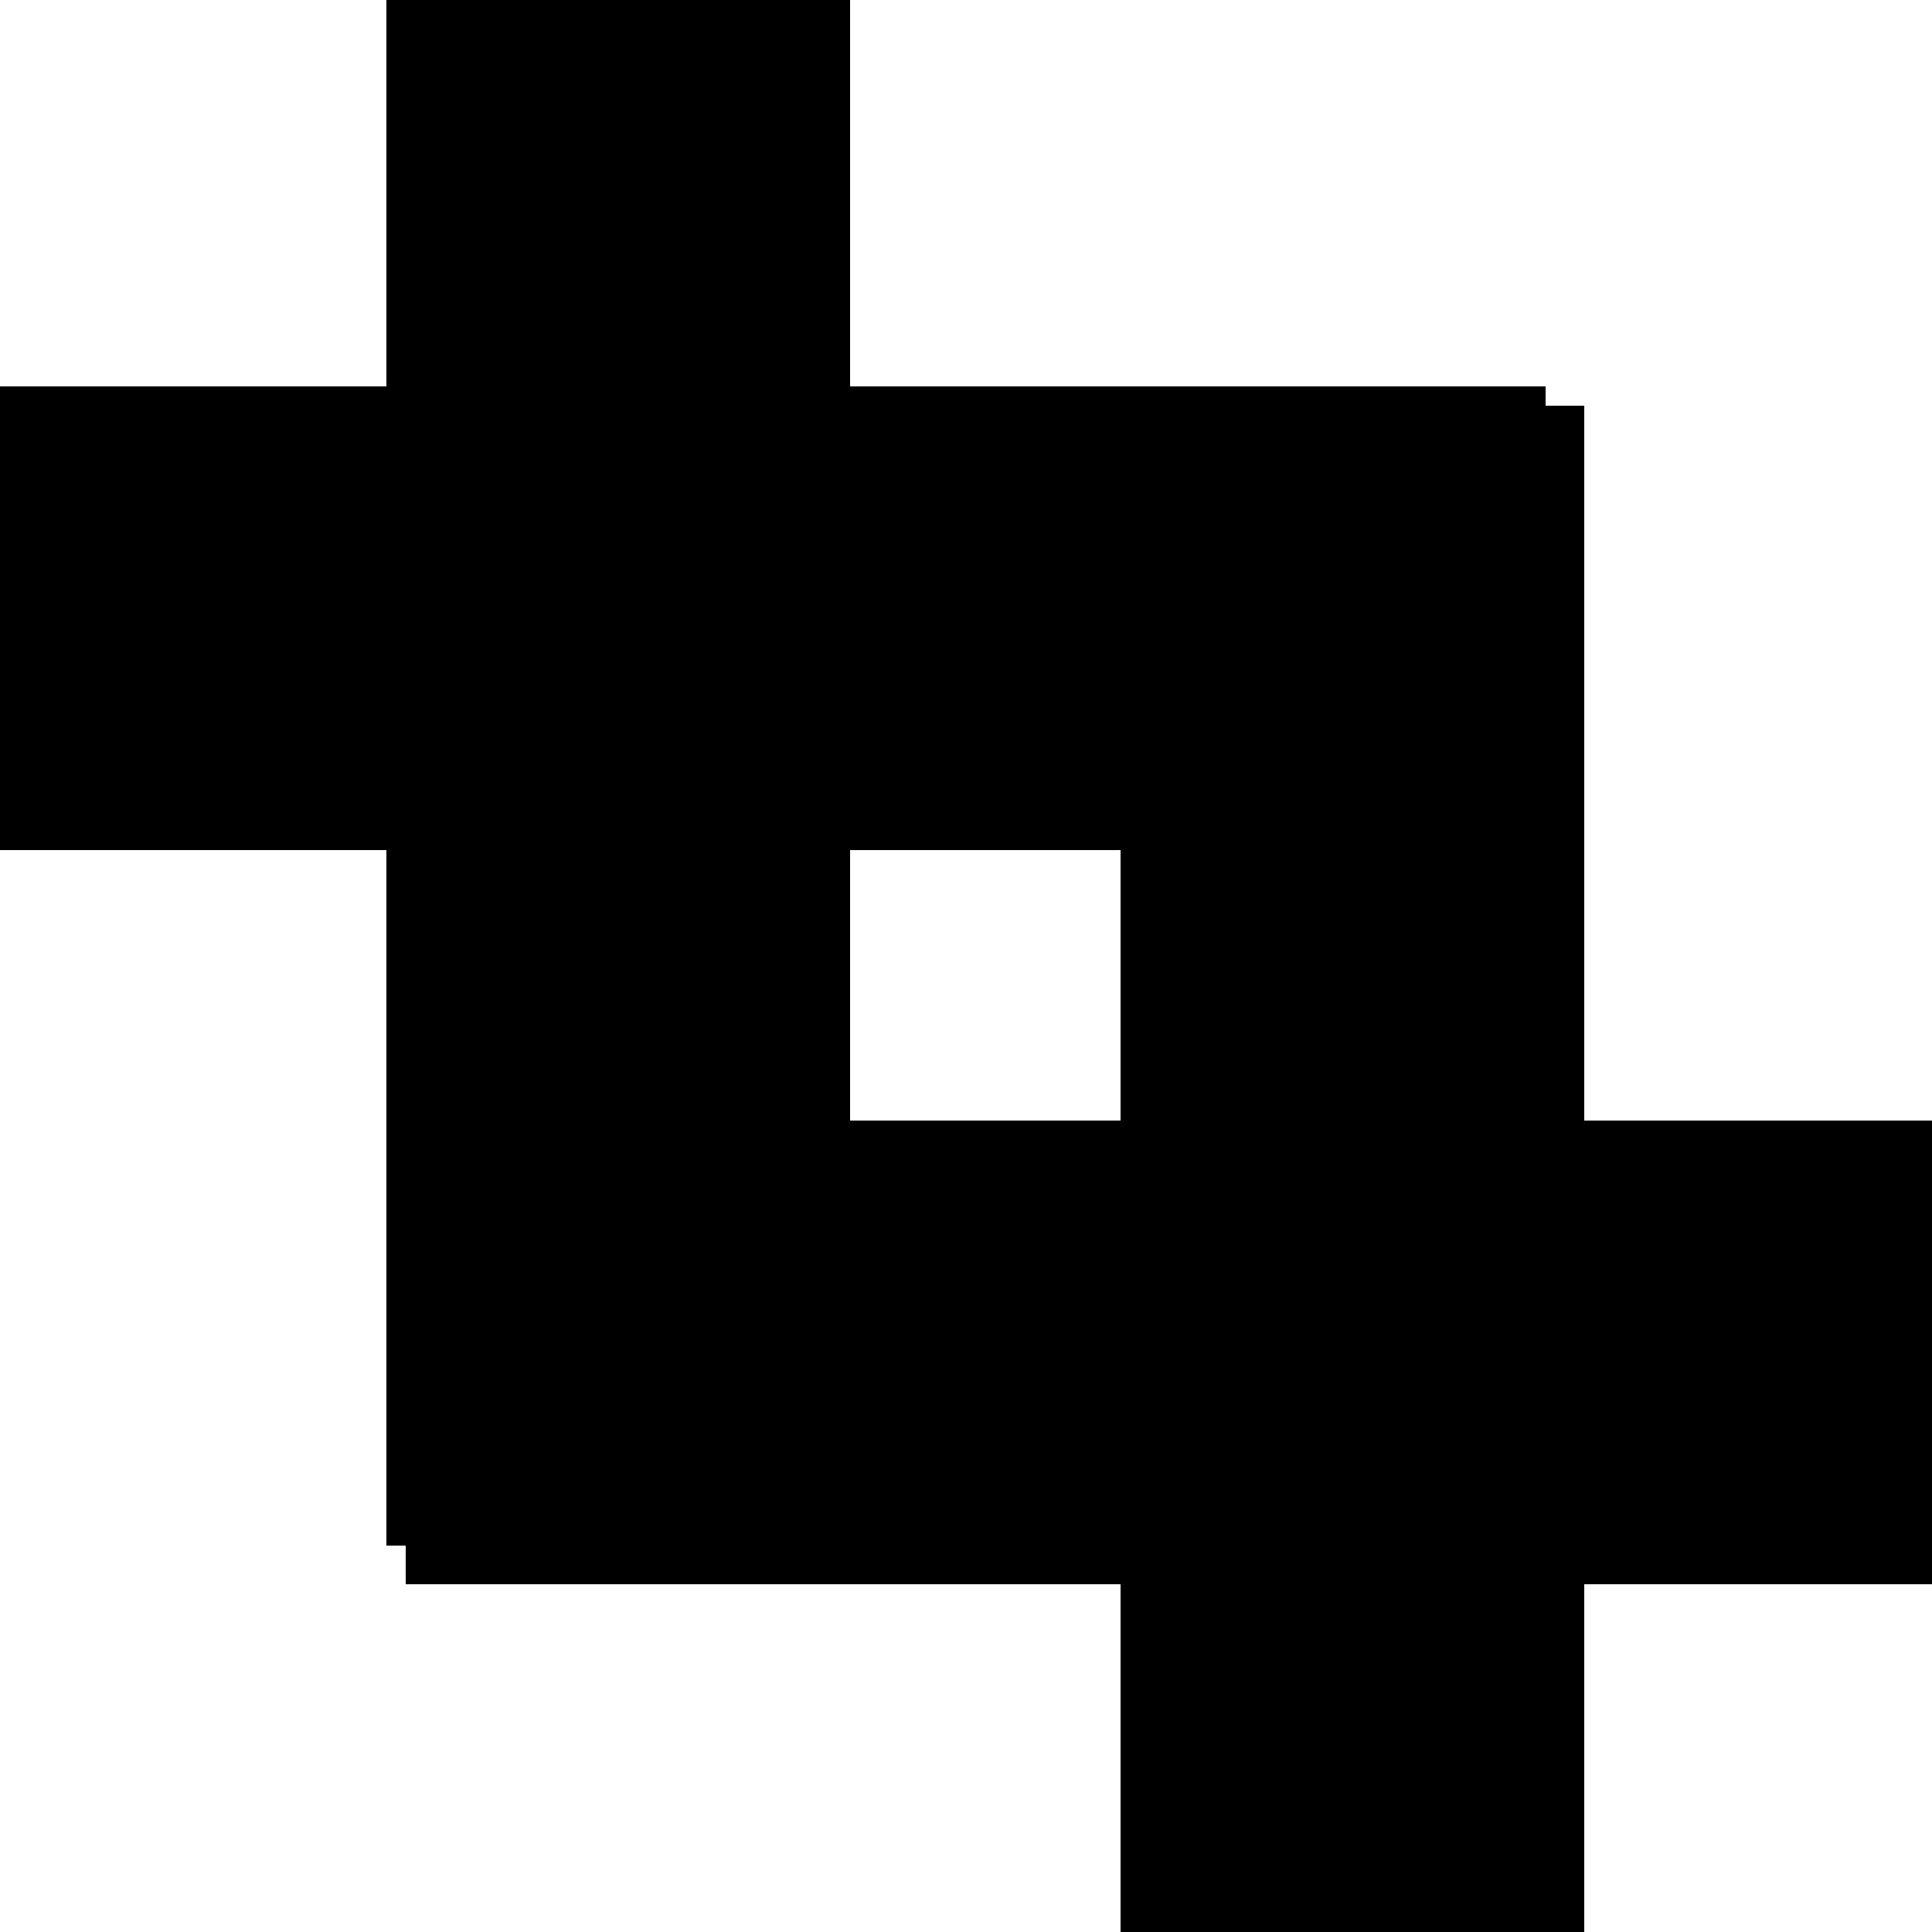
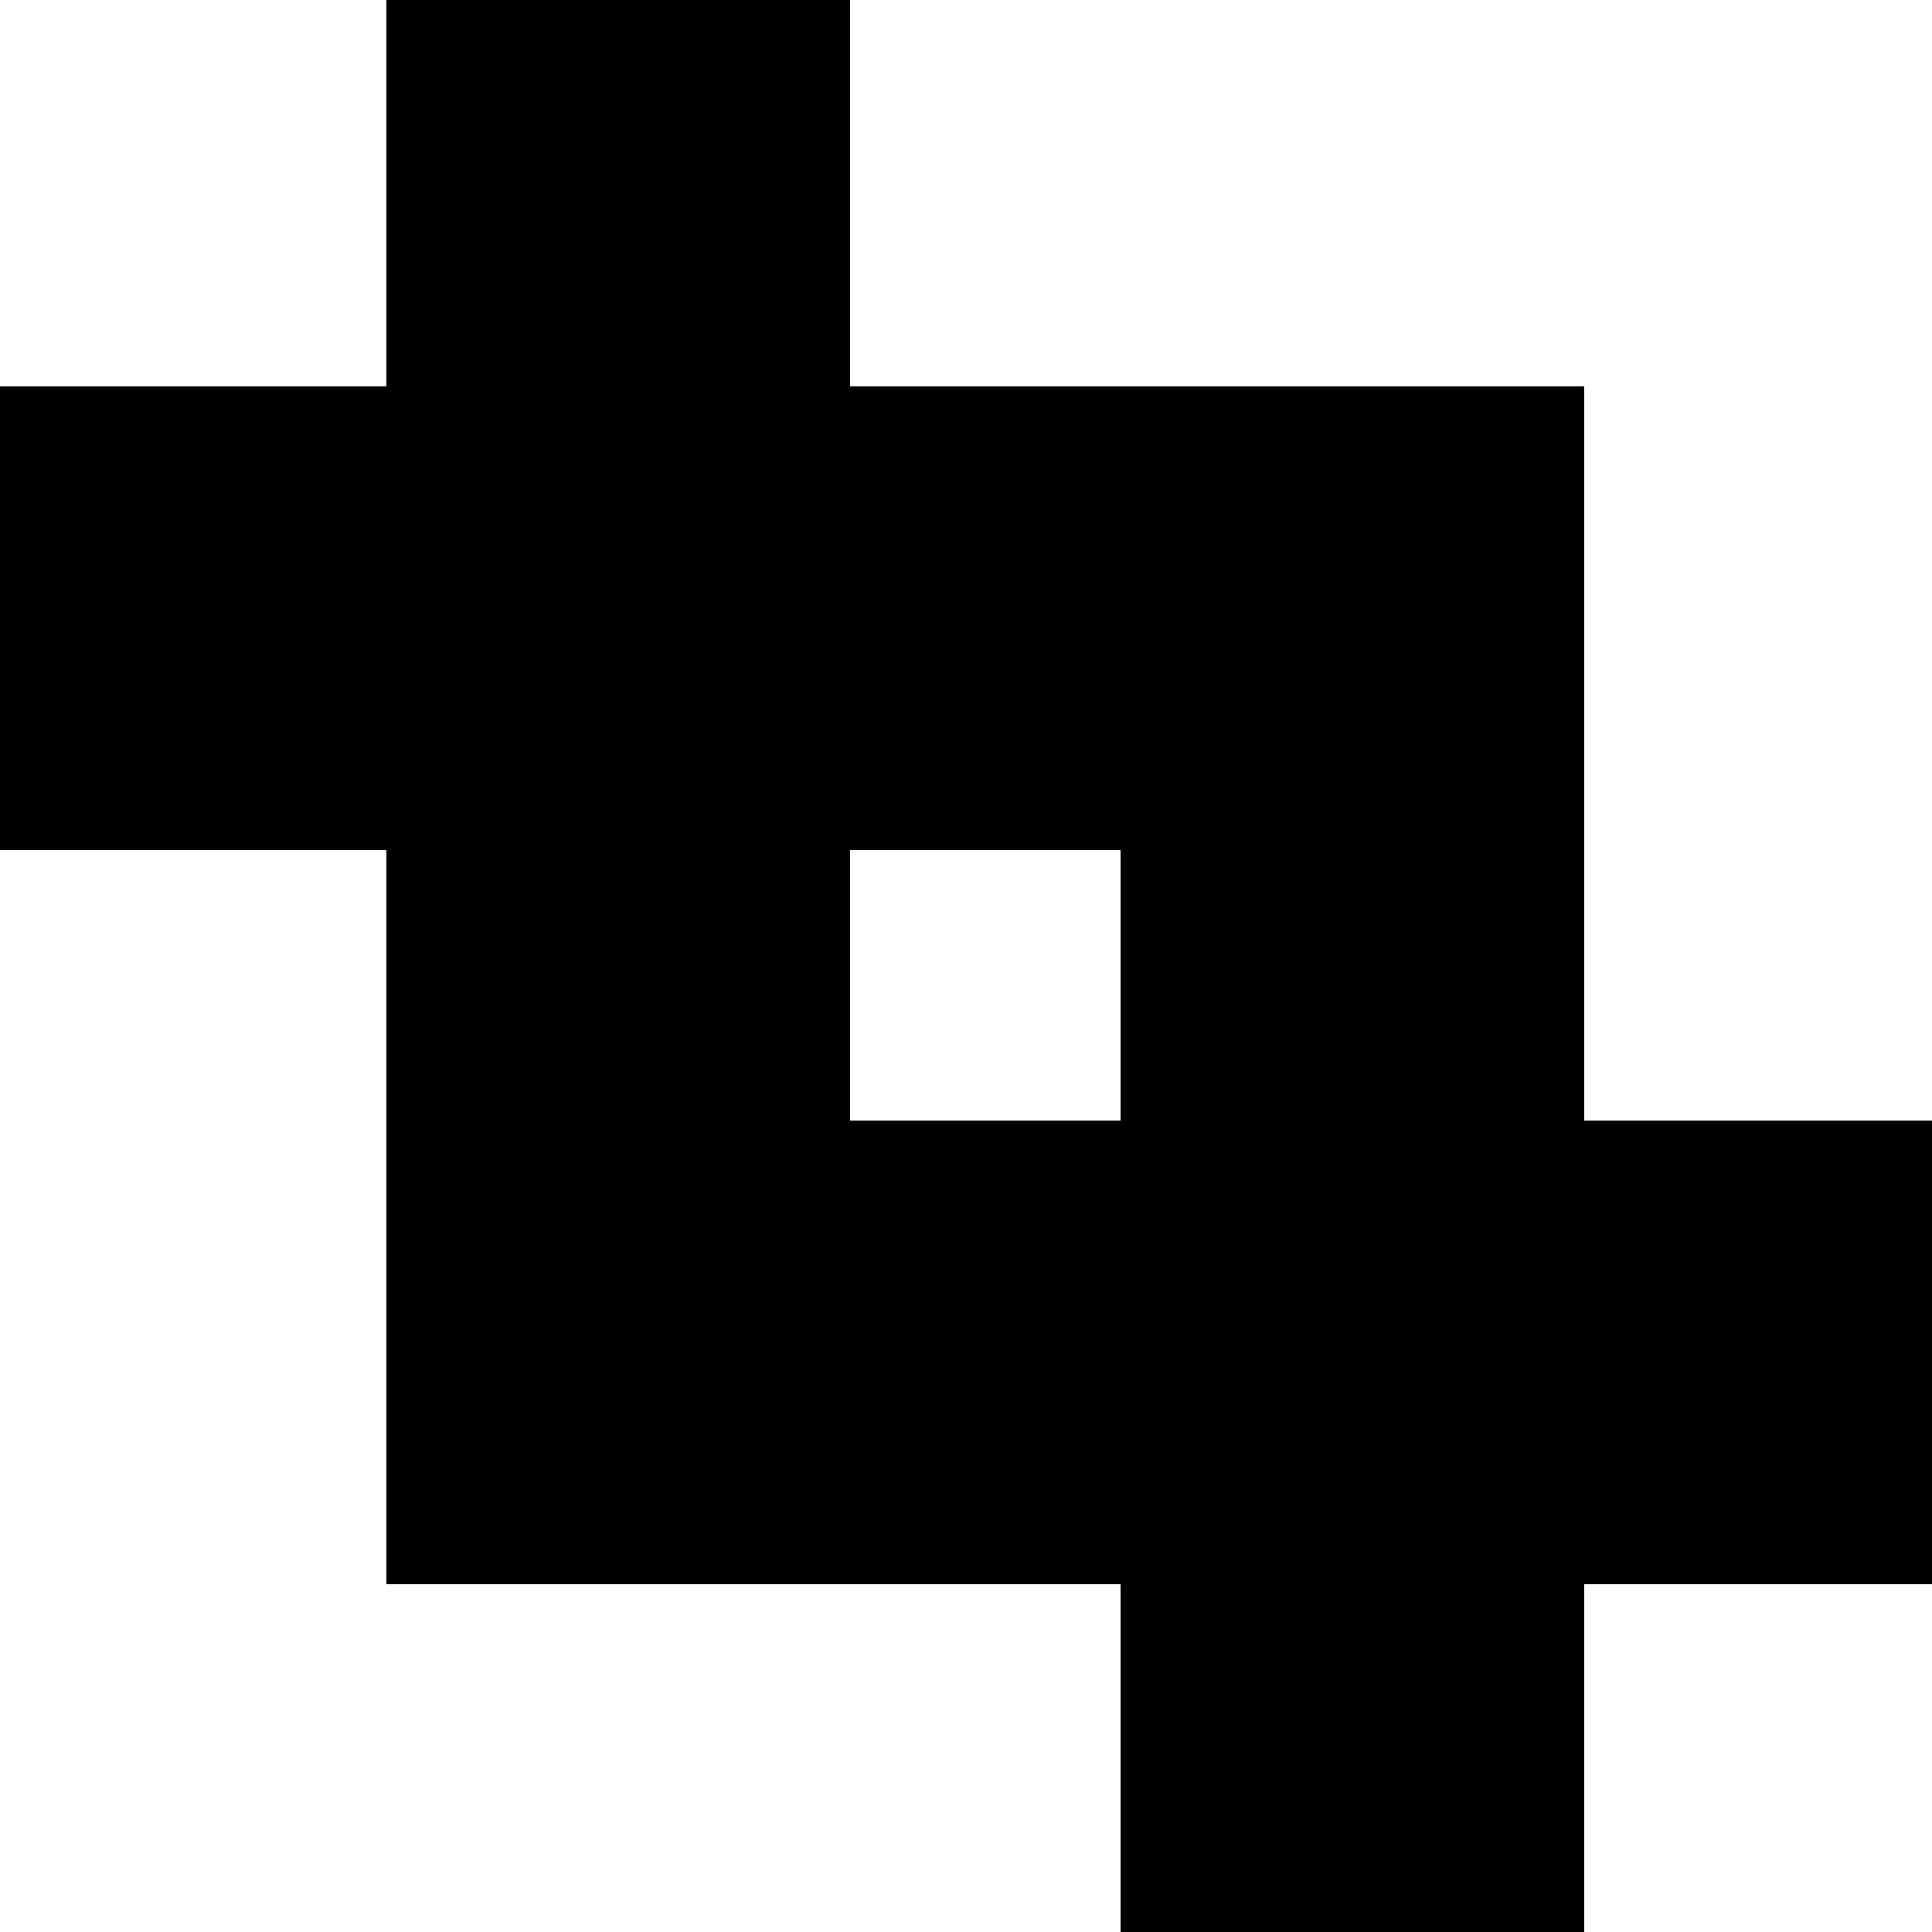
- <svg xmlns="http://www.w3.org/2000/svg" width="100%" height="100%" overflow="hidden">
+ <svg xmlns="http://www.w3.org/2000/svg" width="100%" height="100%">
  <rect height="80%" width="24%" x="20%" />
-   <rect height="24%" width="80%" x="21%" y="58%" />
-   <rect height="80%" width="24%" x="58%" y="21%" />
+   <rect height="24%" width="80%" x="20%" y="58%" />
+   <rect height="80%" width="24%" x="58%" y="20%" />
  <rect height="24%" width="80%" y="20%" />
</svg>
